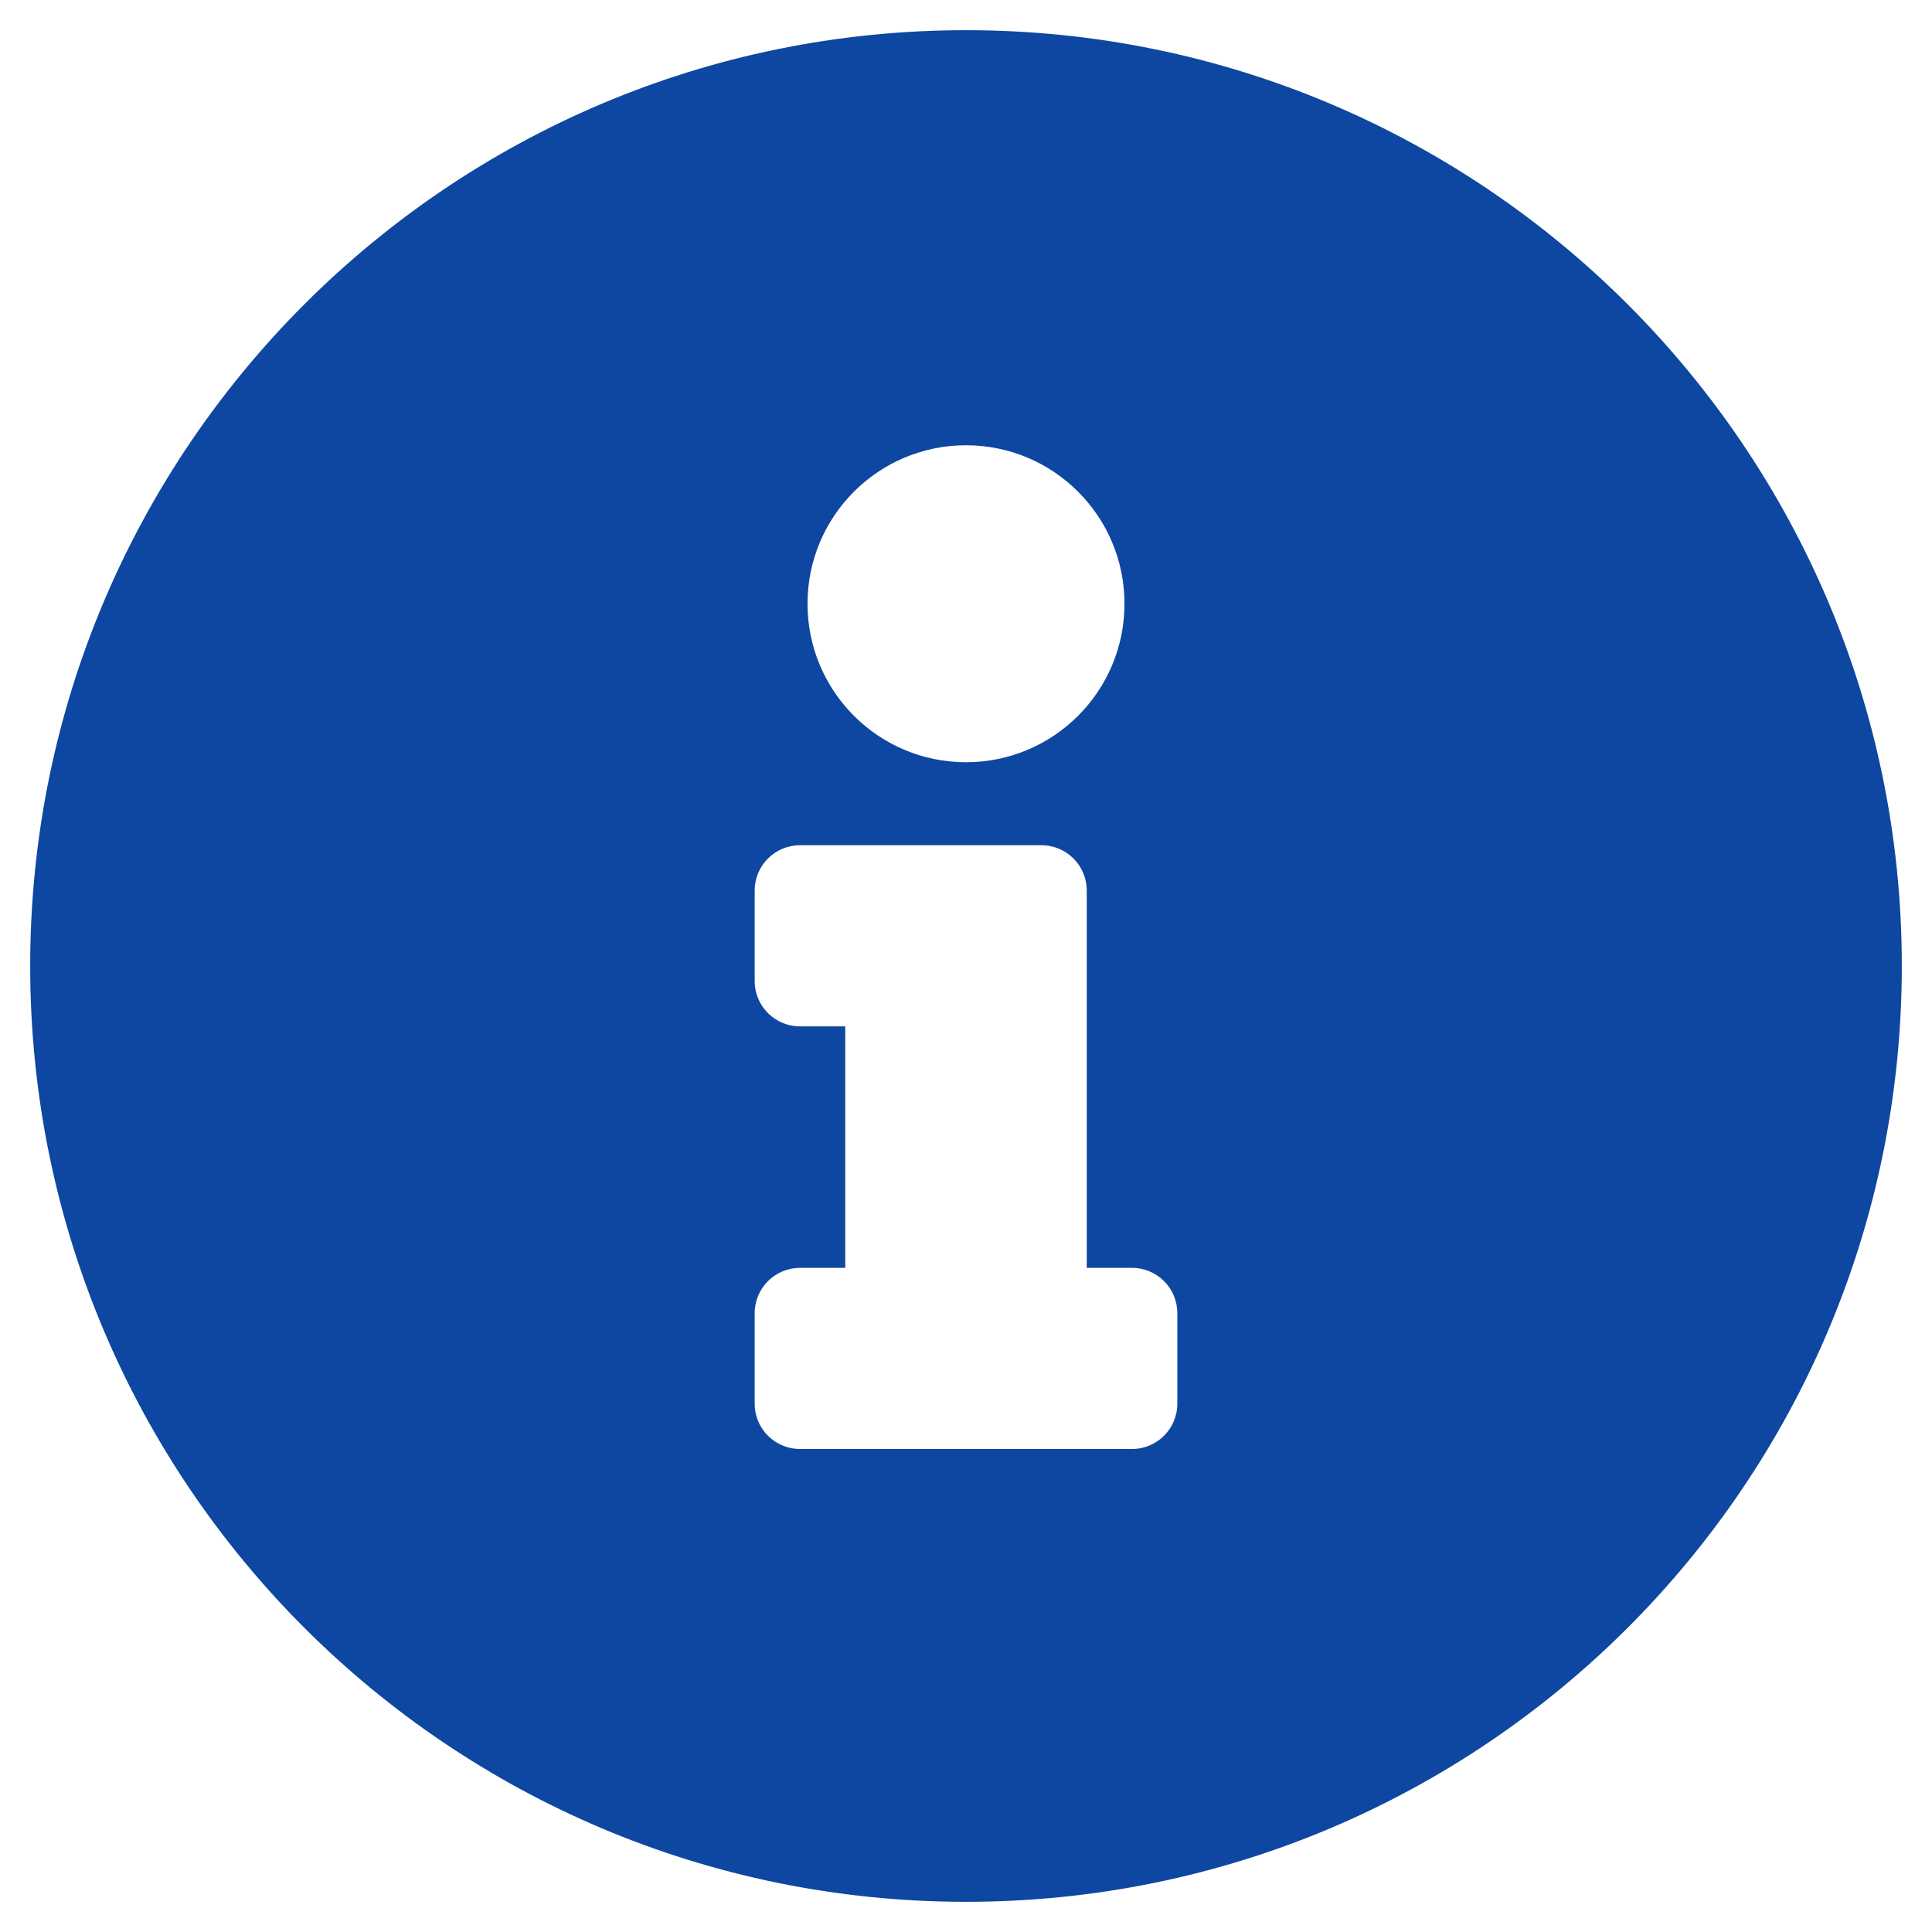
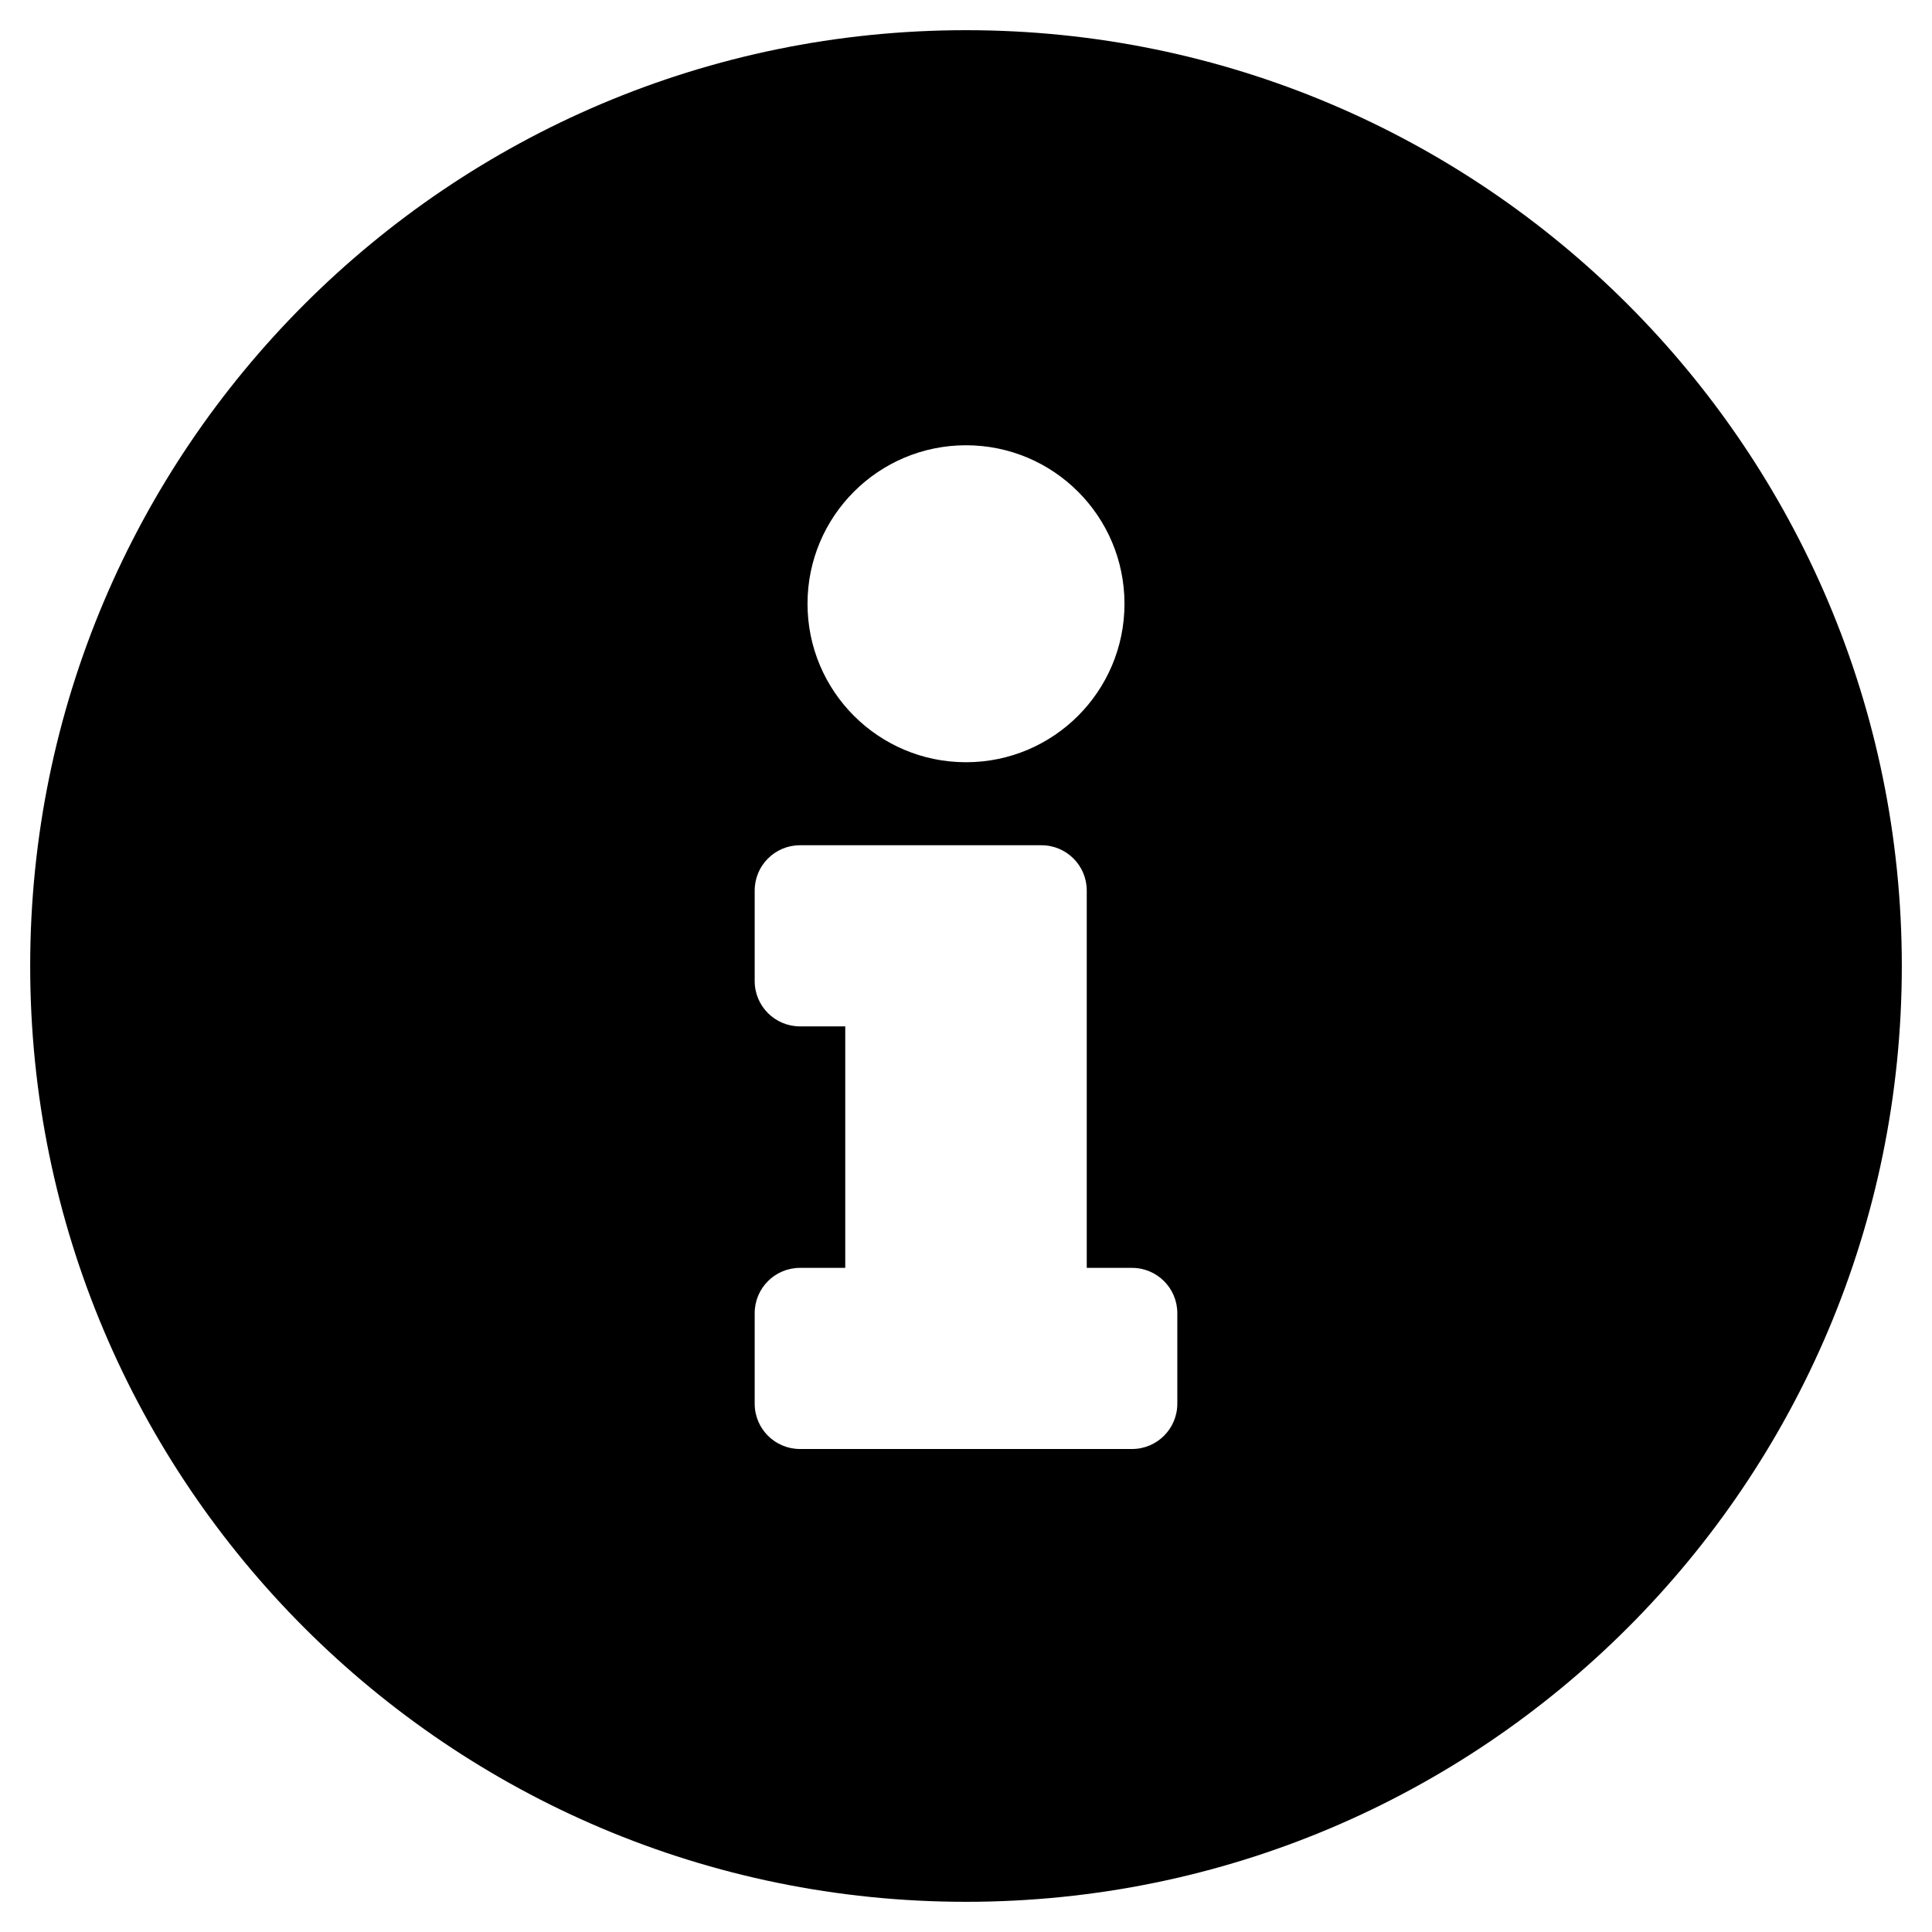
<svg xmlns="http://www.w3.org/2000/svg" aria-hidden="true" data-prefix="fas" data-icon="info-circle" class="svg-inline--fa fa-info-circle fa-w-16" role="img" viewBox="0 0 512 512">
-   <path fill="#0d47a1" d="M256 8C119.043 8 8 119.083 8 256c0 136.997 111.043 248 248 248s248-111.003 248-248C504 119.083 392.957 8 256 8zm0 110c23.196 0 42 18.804 42 42s-18.804 42-42 42-42-18.804-42-42 18.804-42 42-42zm56 254c0 6.627-5.373 12-12 12h-88c-6.627 0-12-5.373-12-12v-24c0-6.627 5.373-12 12-12h12v-64h-12c-6.627 0-12-5.373-12-12v-24c0-6.627 5.373-12 12-12h64c6.627 0 12 5.373 12 12v100h12c6.627 0 12 5.373 12 12v24z" />
+   <path fill="#000" d="M256 8C119.043 8 8 119.083 8 256c0 136.997 111.043 248 248 248s248-111.003 248-248C504 119.083 392.957 8 256 8zm0 110c23.196 0 42 18.804 42 42s-18.804 42-42 42-42-18.804-42-42 18.804-42 42-42zm56 254c0 6.627-5.373 12-12 12h-88c-6.627 0-12-5.373-12-12v-24c0-6.627 5.373-12 12-12h12v-64h-12c-6.627 0-12-5.373-12-12v-24c0-6.627 5.373-12 12-12h64c6.627 0 12 5.373 12 12v100h12c6.627 0 12 5.373 12 12v24z" />
</svg>
